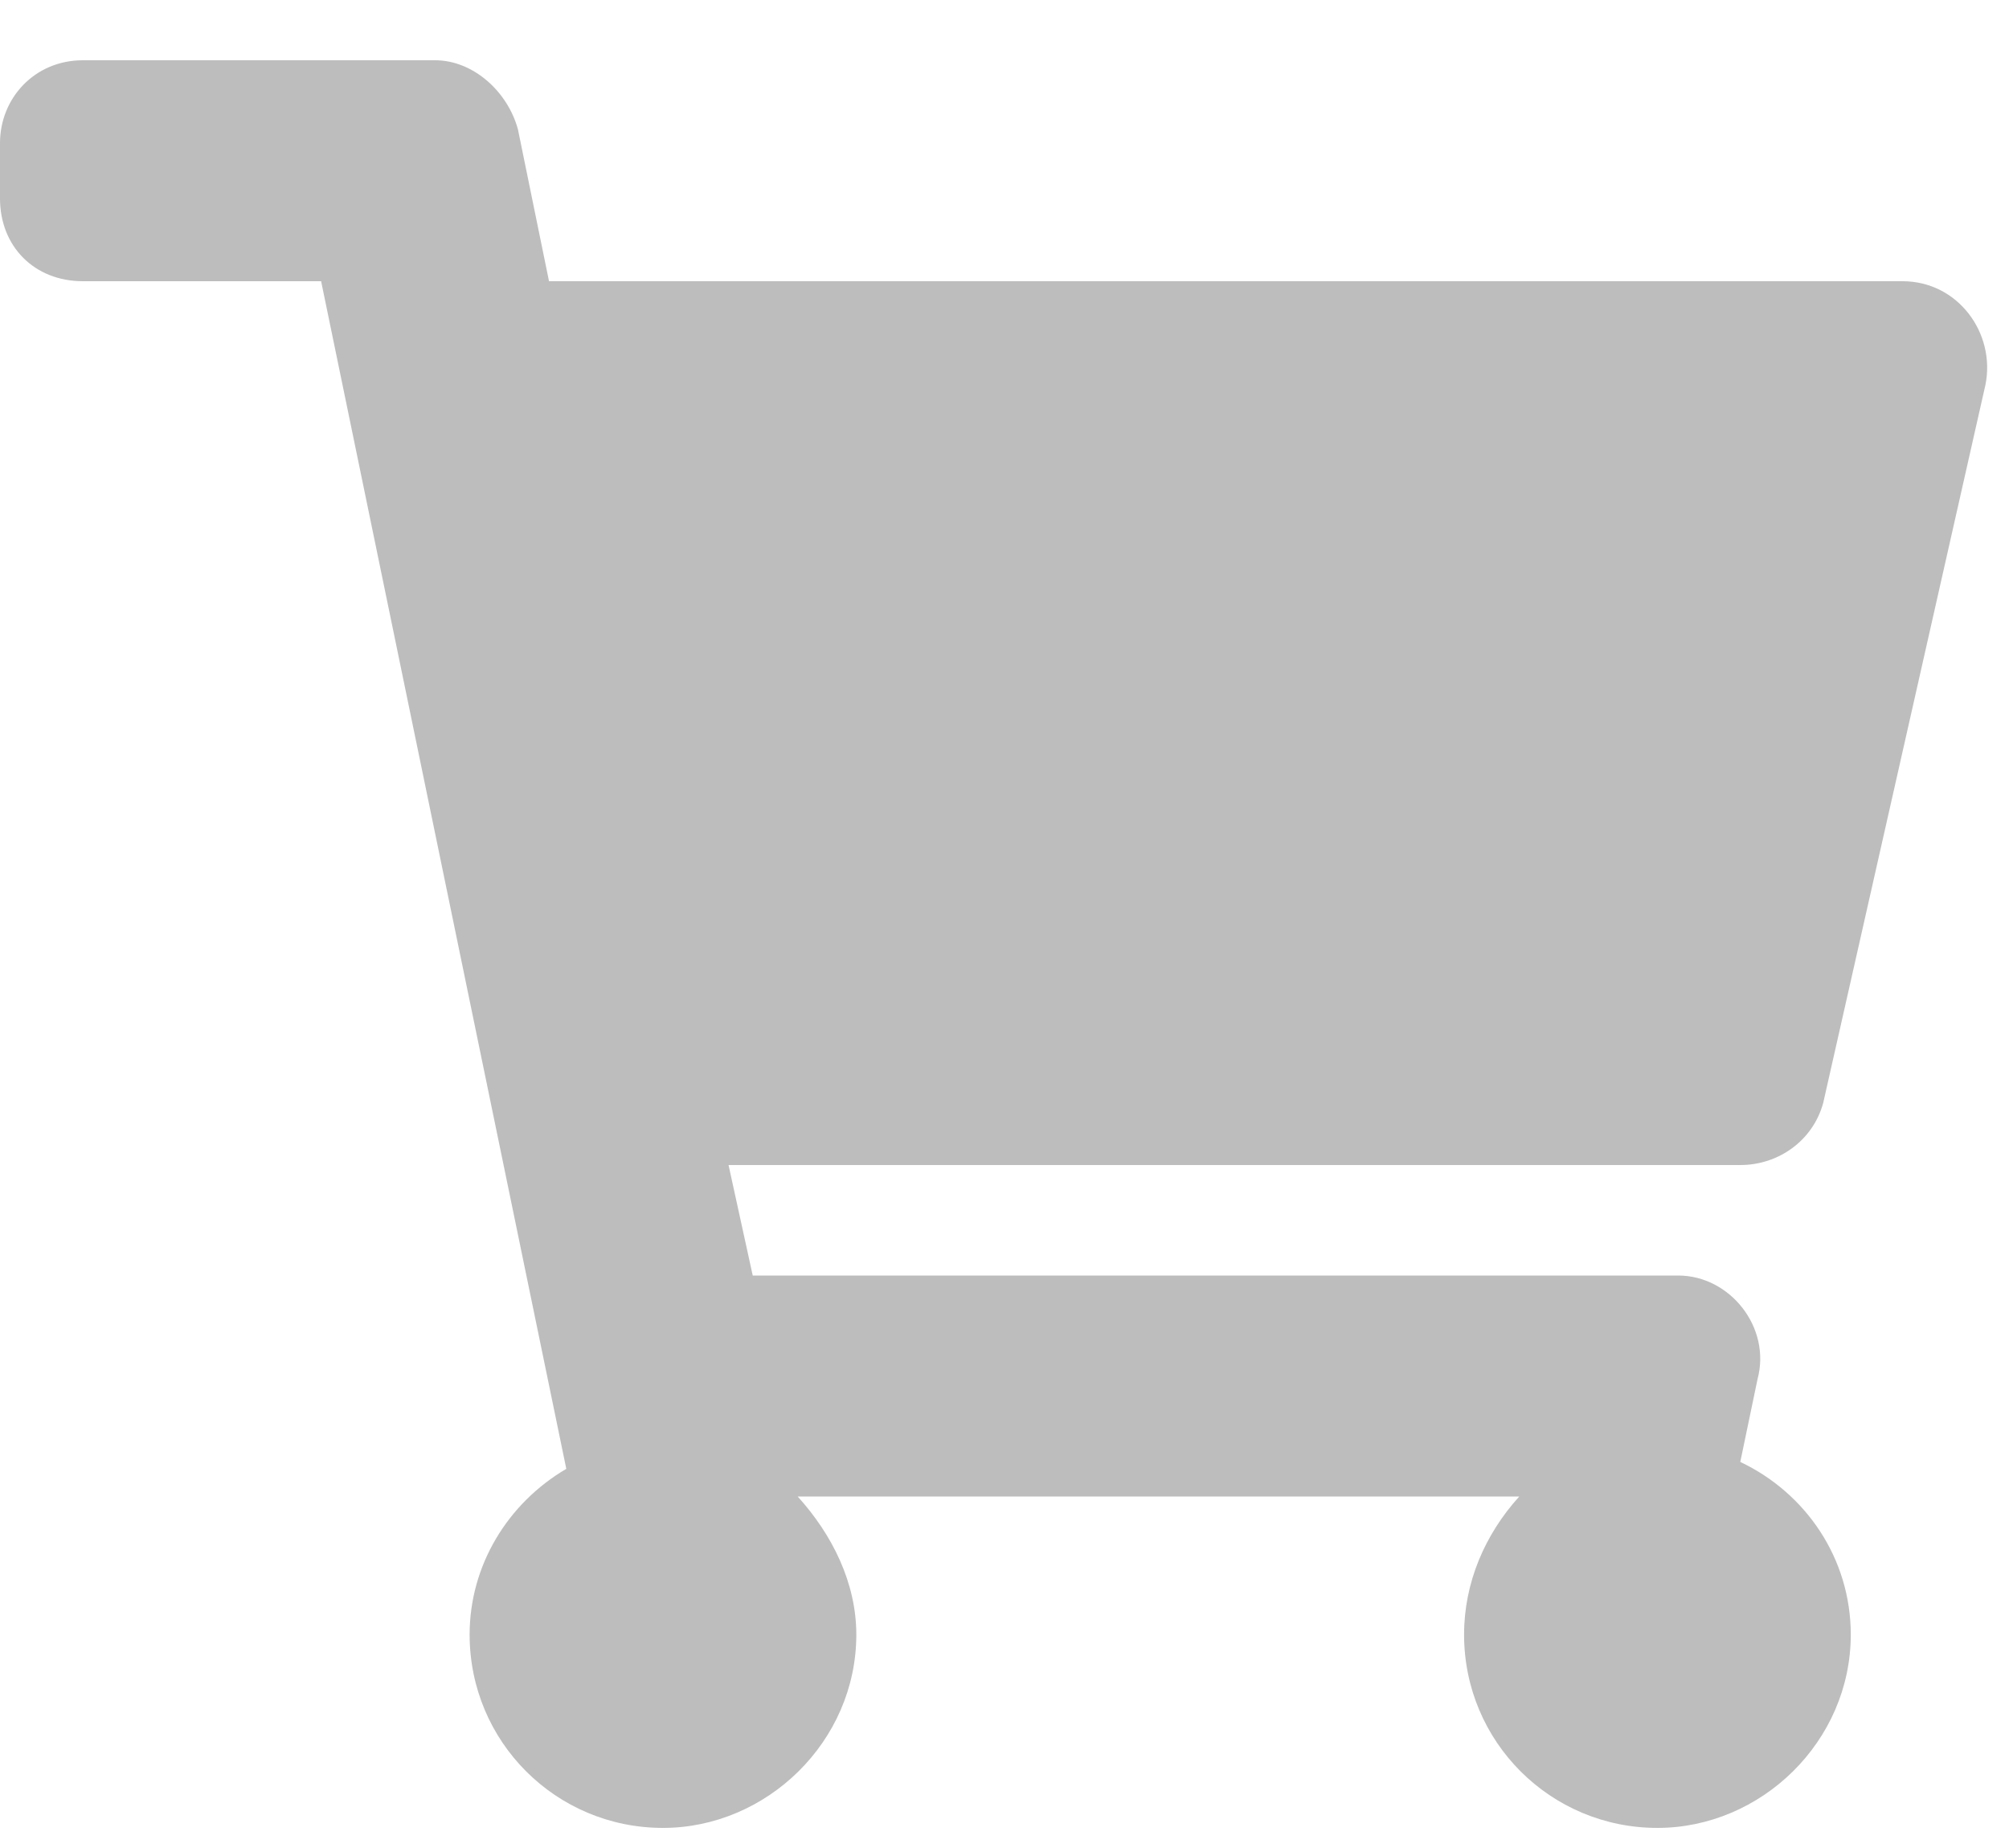
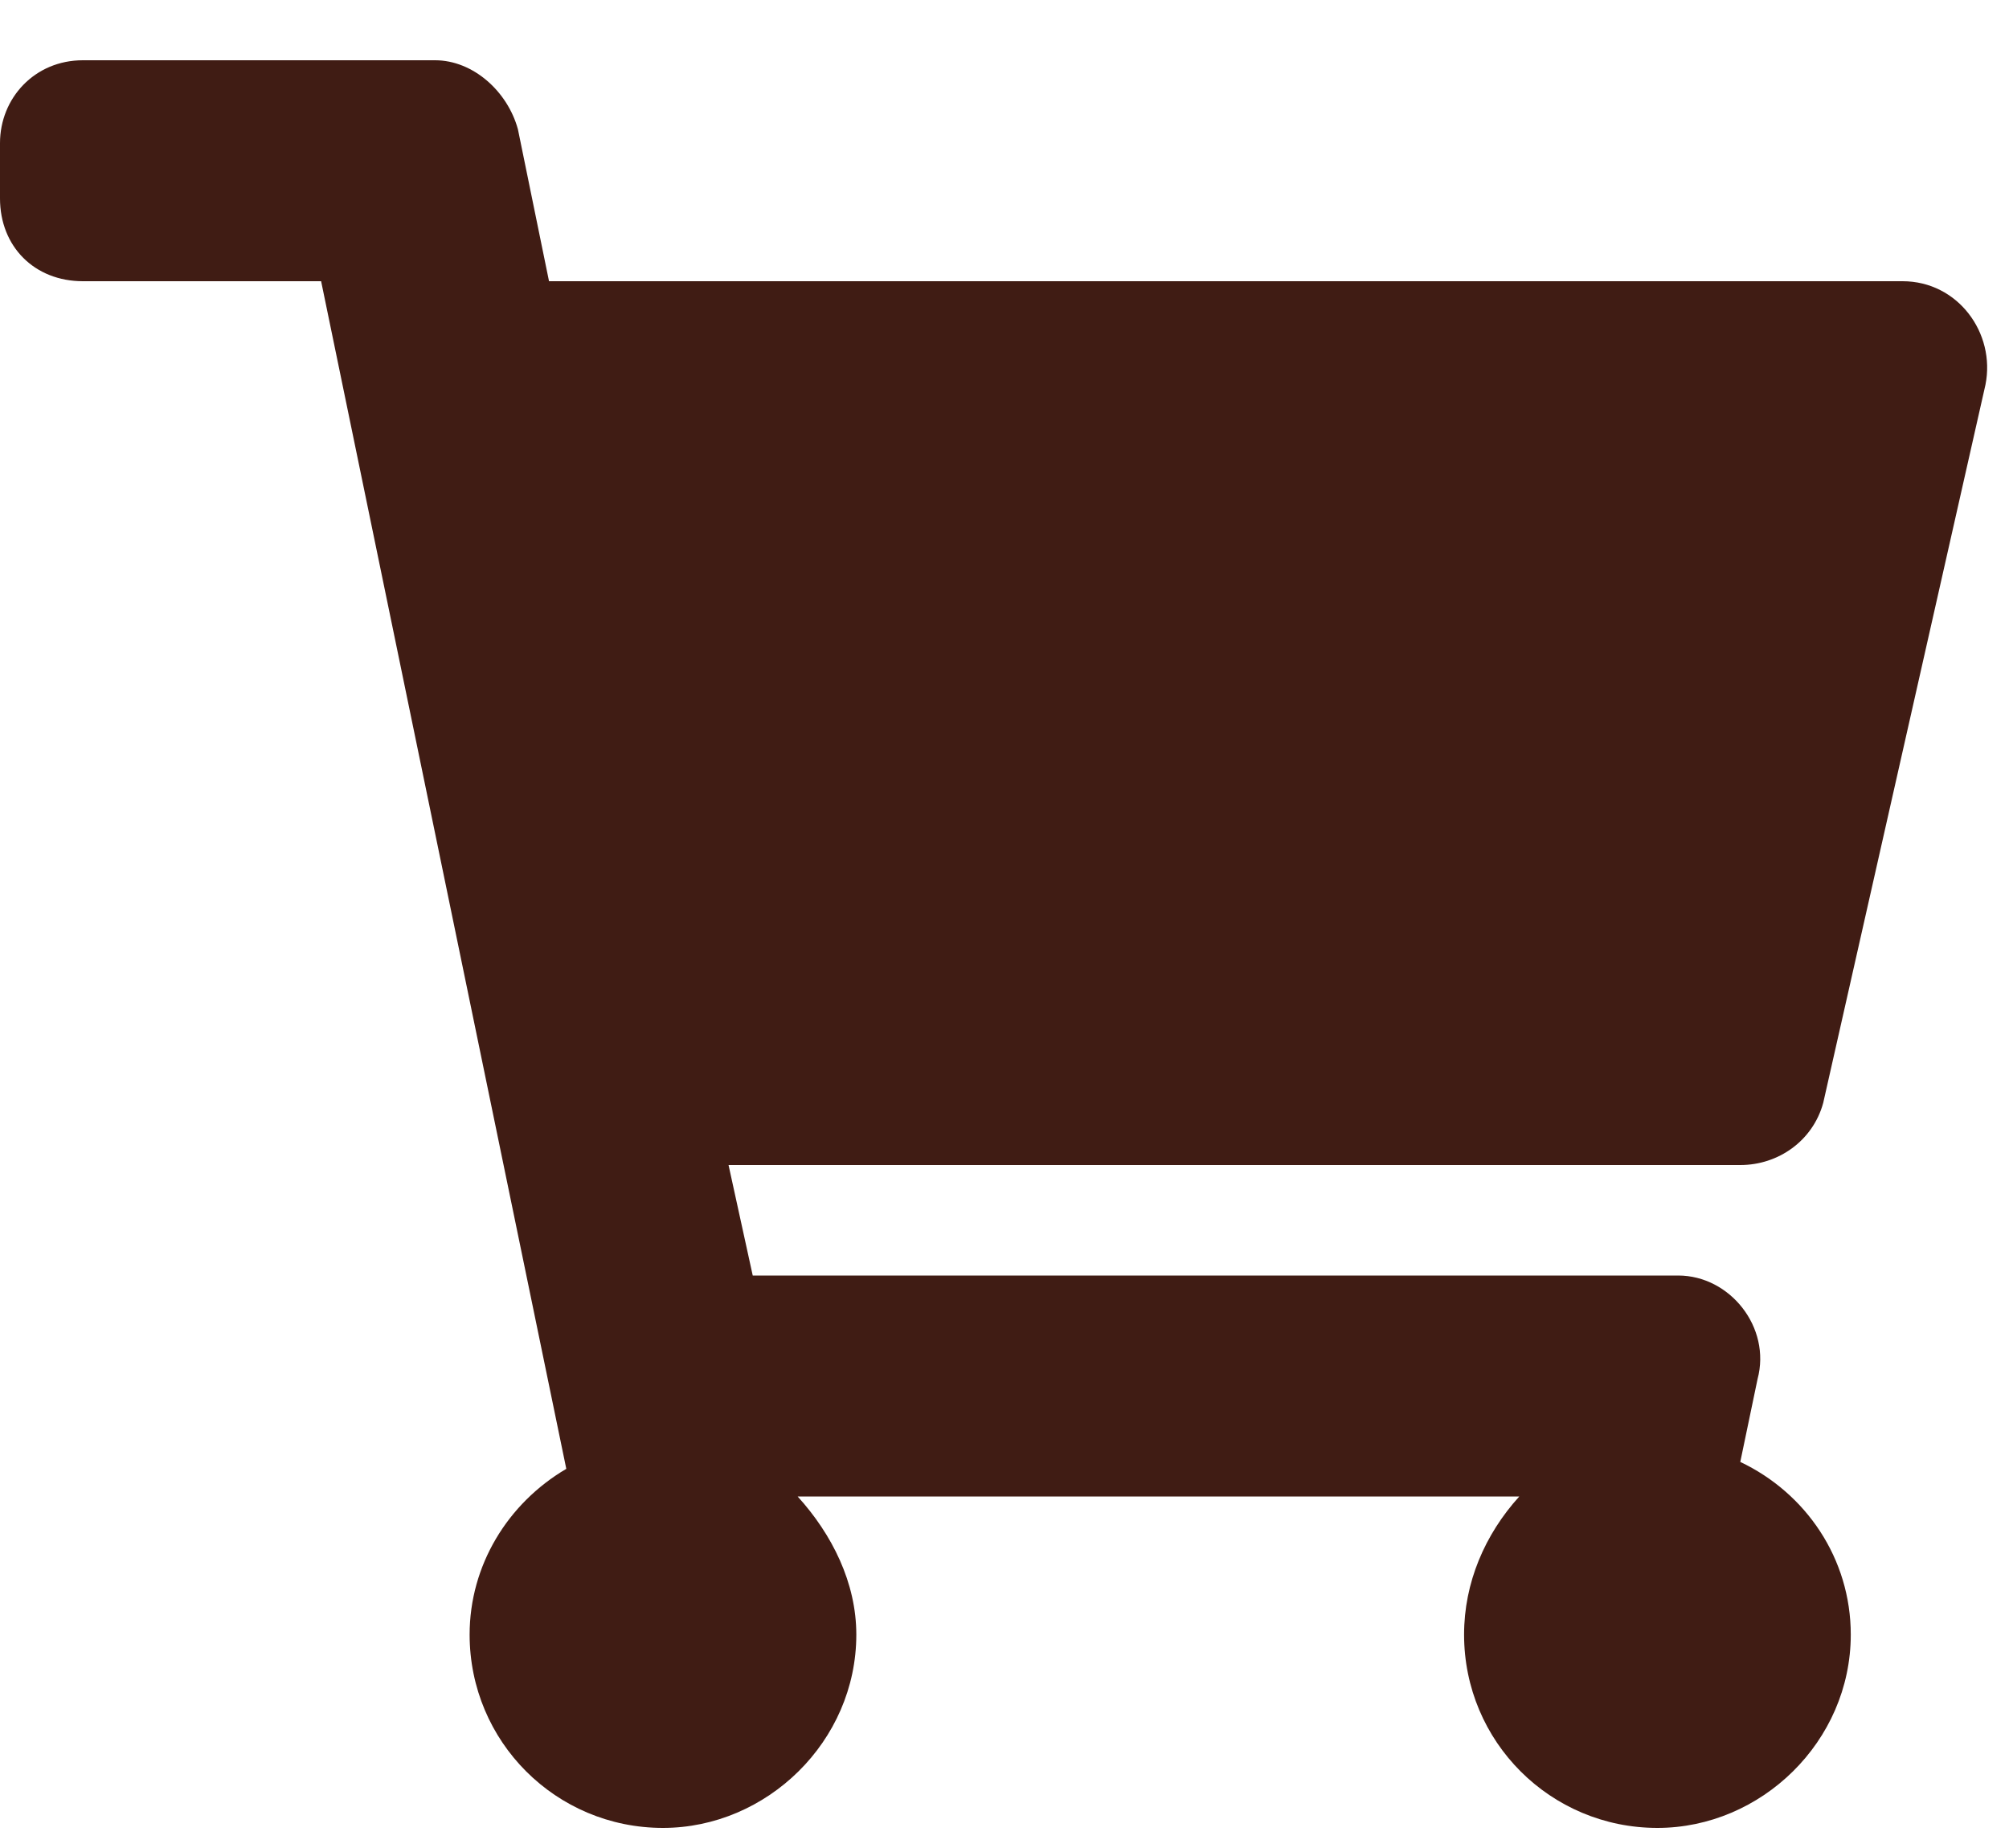
<svg xmlns="http://www.w3.org/2000/svg" width="25" height="23" viewBox="0 0 25 23" fill="none">
-   <path d="M22.688 13.727L24.707 4.789C24.836 4.145 24.363 3.5 23.676 3.5H6.832L6.445 1.609C6.316 1.137 5.887 0.75 5.414 0.75H1.031C0.43 0.75 0 1.223 0 1.781V2.469C0 3.07 0.43 3.5 1.031 3.5H3.996L7.047 18.281C6.316 18.711 5.844 19.484 5.844 20.344C5.844 21.676 6.918 22.75 8.25 22.75C9.539 22.75 10.656 21.676 10.656 20.344C10.656 19.699 10.355 19.098 9.926 18.625H18.906C18.477 19.098 18.219 19.699 18.219 20.344C18.219 21.676 19.293 22.75 20.625 22.75C21.914 22.75 23.031 21.676 23.031 20.344C23.031 19.398 22.473 18.582 21.656 18.195L21.871 17.164C22.043 16.52 21.527 15.875 20.883 15.875H9.367L9.066 14.5H21.656C22.129 14.5 22.559 14.199 22.688 13.727Z" fill="#BDBDBD" />
+   <path d="M22.688 13.727L24.707 4.789C24.836 4.145 24.363 3.5 23.676 3.5H6.832L6.445 1.609C6.316 1.137 5.887 0.75 5.414 0.75H1.031C0.43 0.75 0 1.223 0 1.781V2.469C0 3.07 0.43 3.5 1.031 3.5H3.996L7.047 18.281C6.316 18.711 5.844 19.484 5.844 20.344C5.844 21.676 6.918 22.75 8.25 22.75C9.539 22.75 10.656 21.676 10.656 20.344C10.656 19.699 10.355 19.098 9.926 18.625H18.906C18.477 19.098 18.219 19.699 18.219 20.344C18.219 21.676 19.293 22.75 20.625 22.75C21.914 22.75 23.031 21.676 23.031 20.344C23.031 19.398 22.473 18.582 21.656 18.195L21.871 17.164C22.043 16.52 21.527 15.875 20.883 15.875H9.367L9.066 14.5H21.656C22.129 14.5 22.559 14.199 22.688 13.727Z" fill="#401C14" />
</svg>
